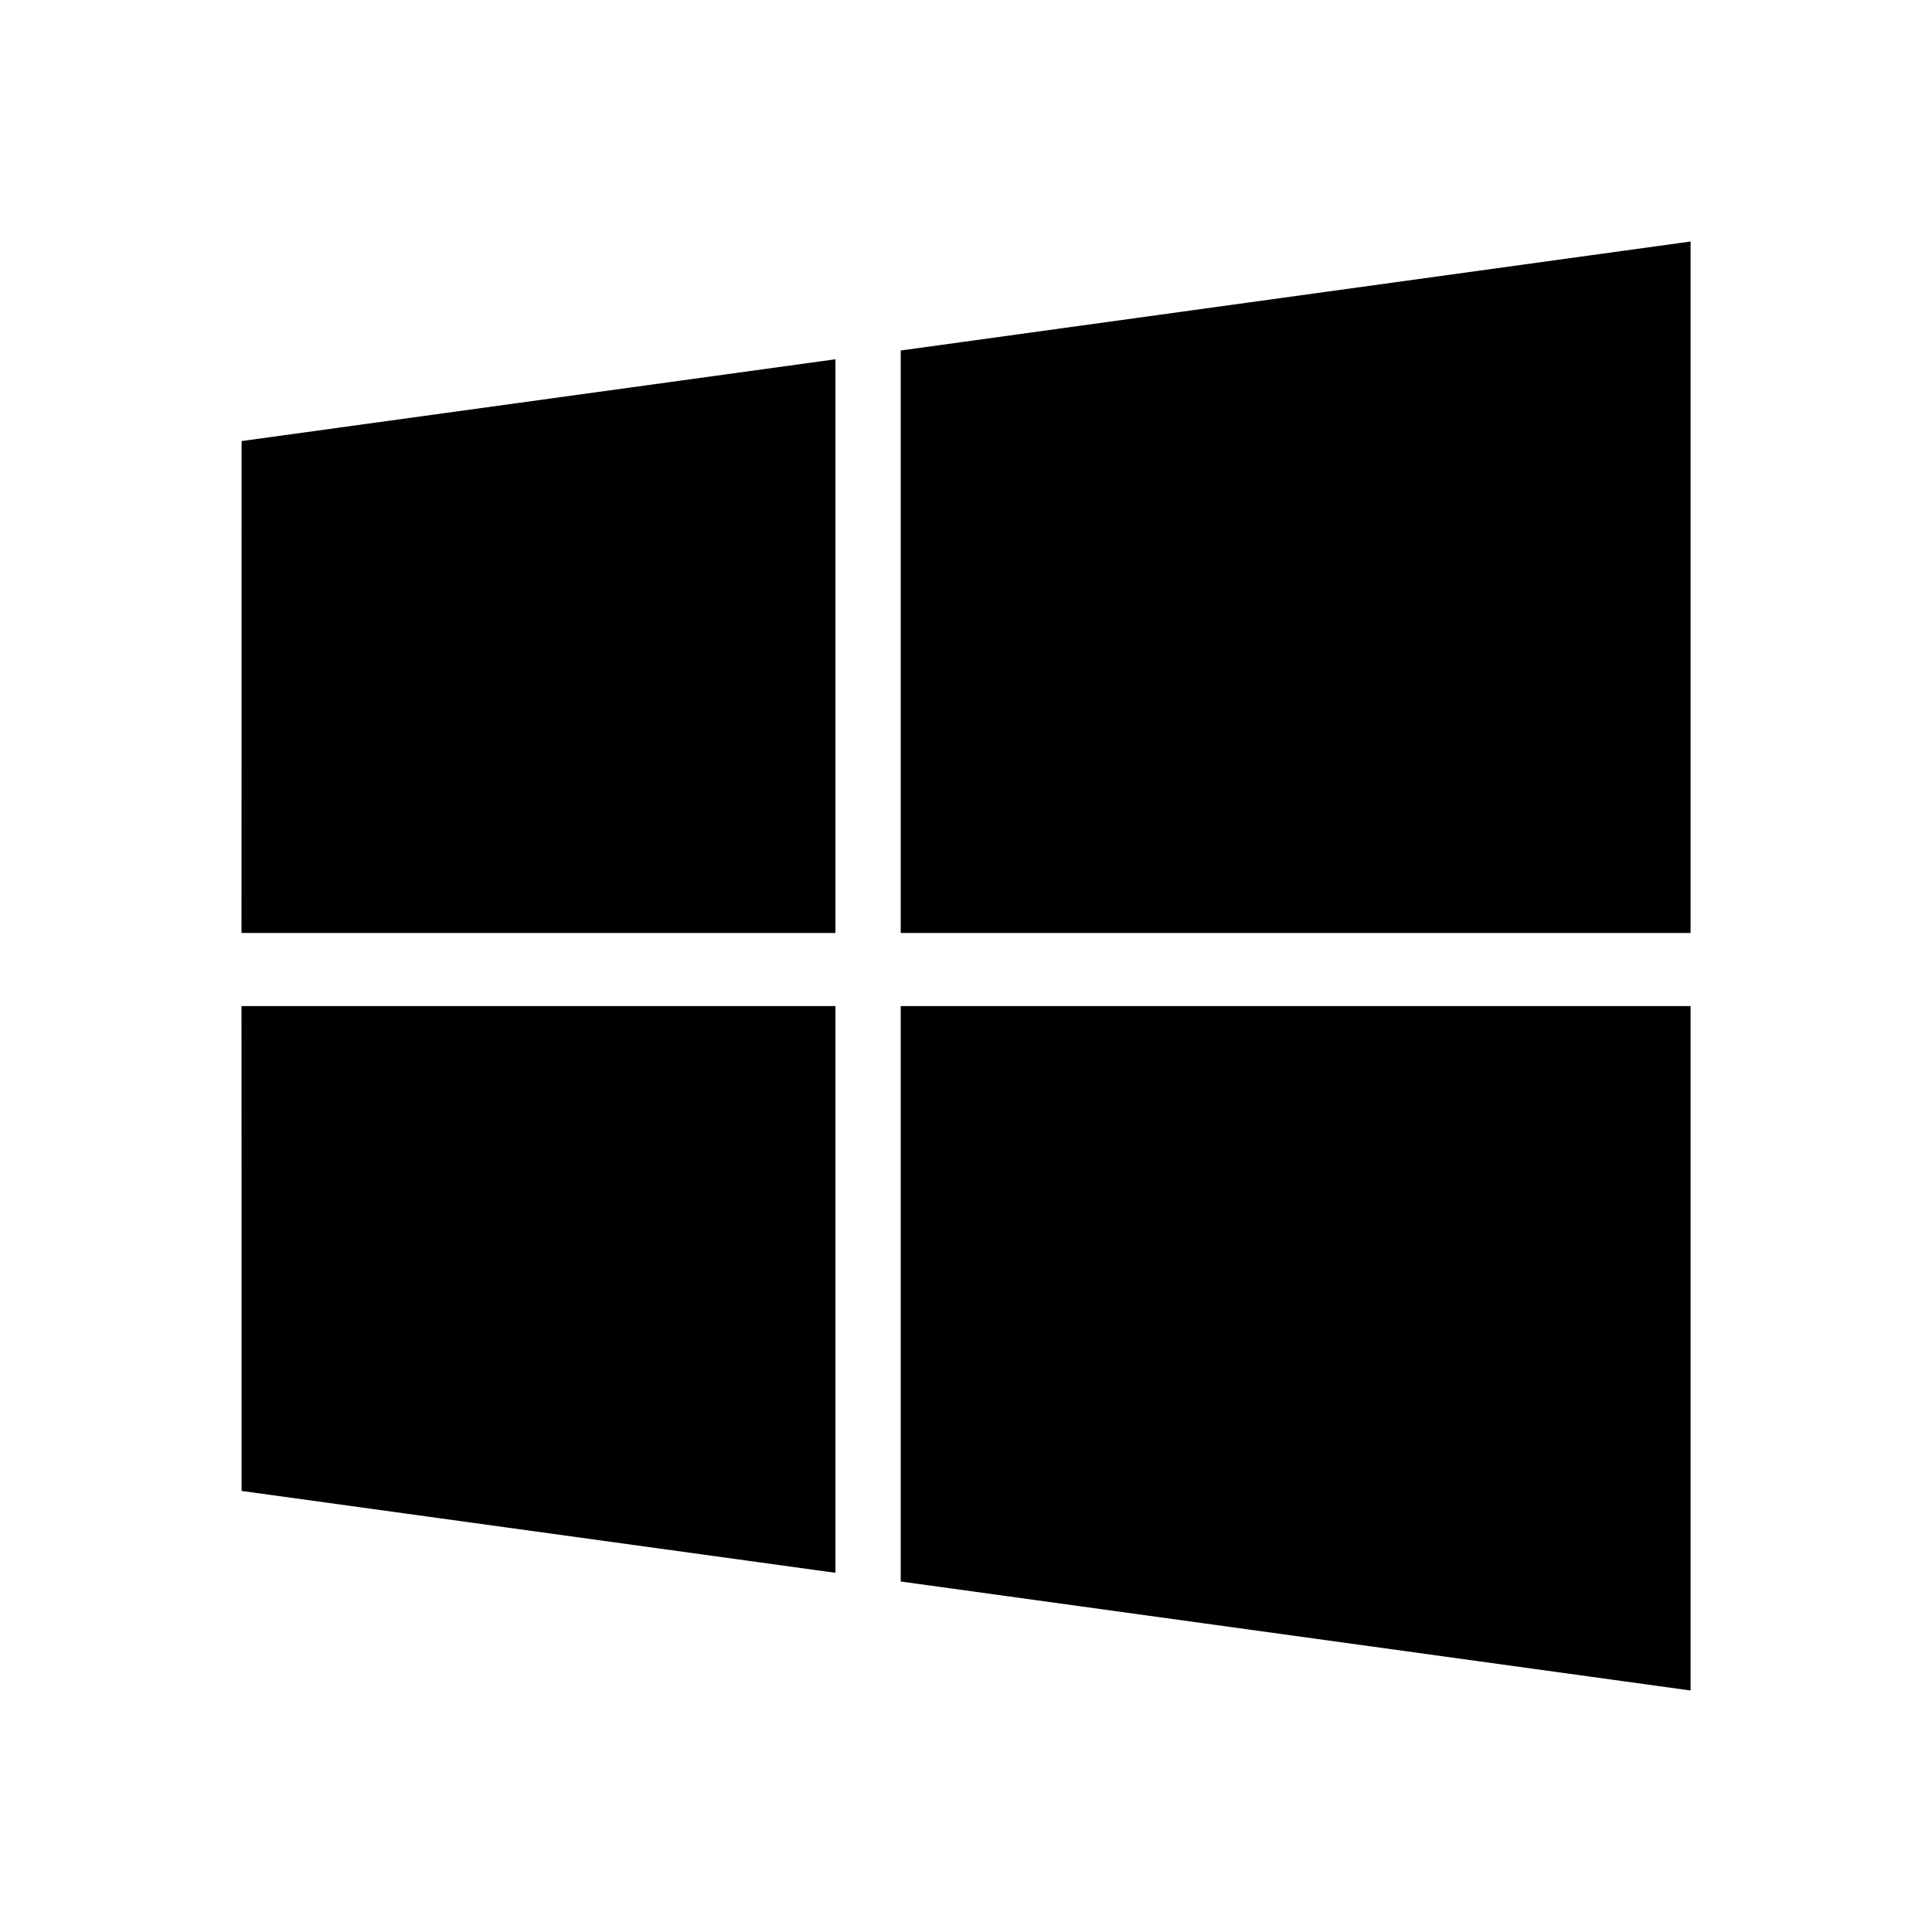
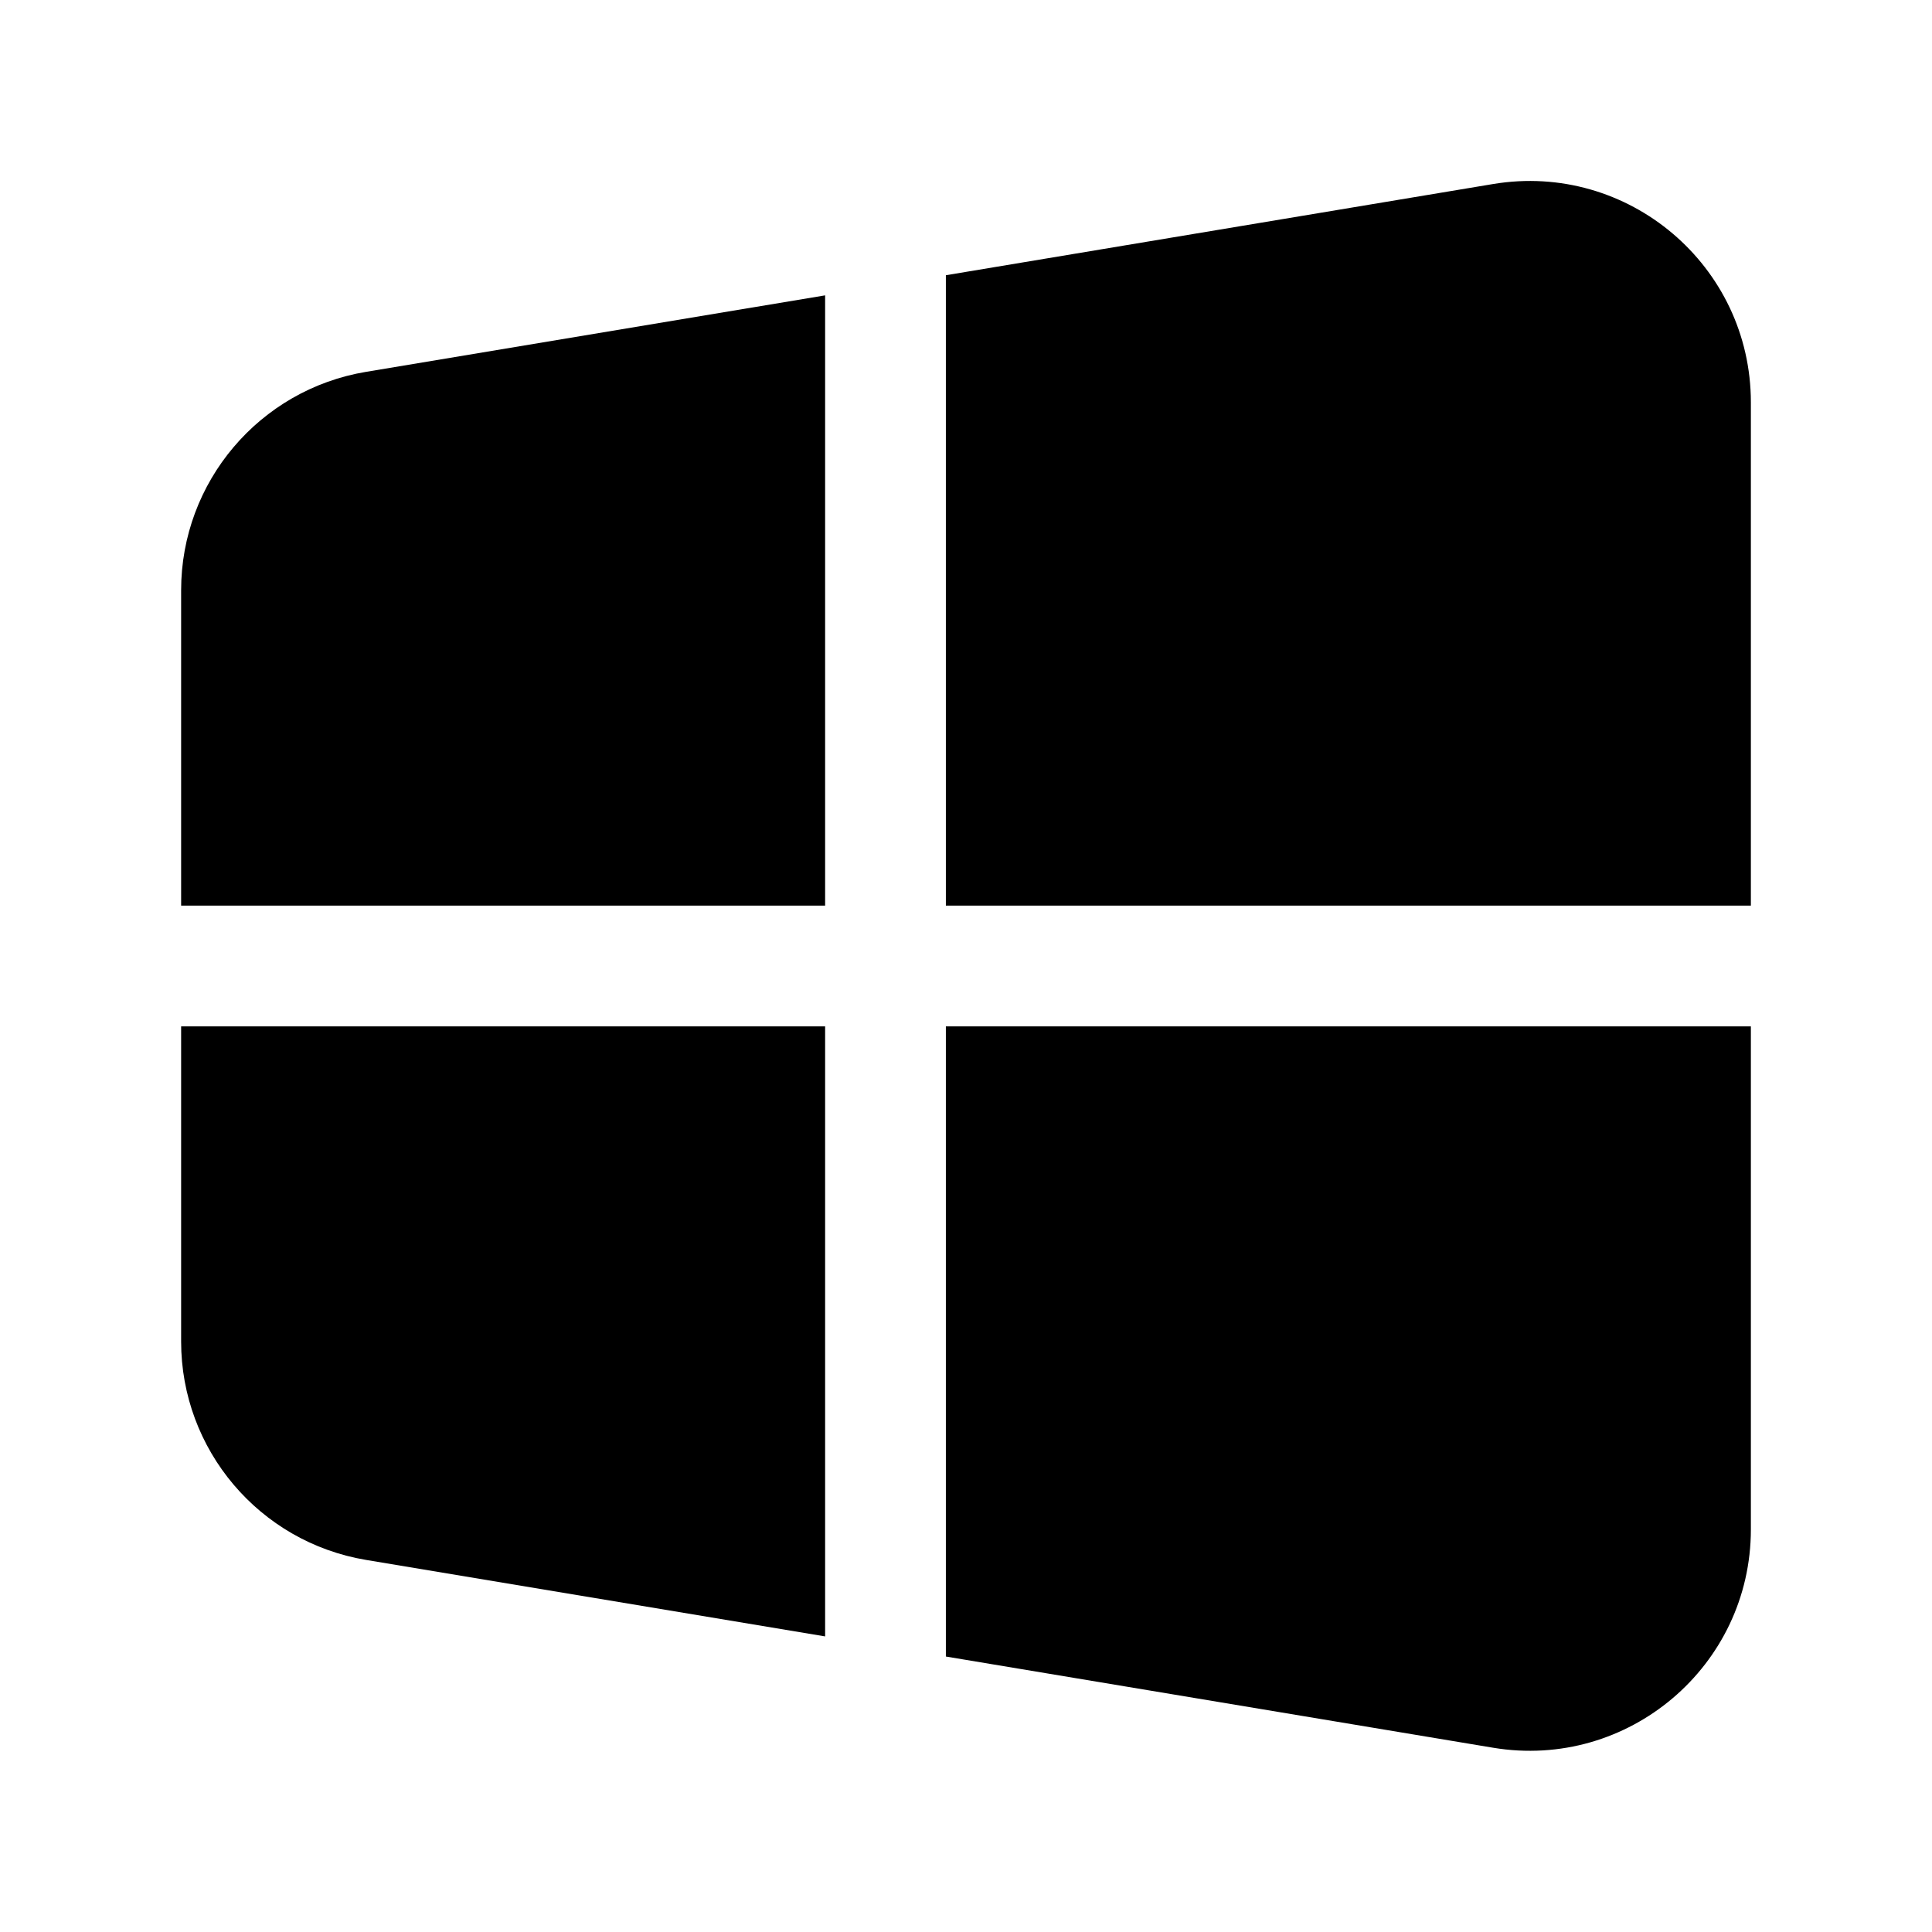
- <svg xmlns="http://www.w3.org/2000/svg" width="24" height="24" viewBox="0 0 24 24">
-   <path fill="currentColor" d="m3.001 5.479l7.377-1.016v7.127H3zm0 13.042l7.377 1.017v-7.04H3zm8.188 1.125L21.001 21v-8.502h-9.812zm0-15.292v7.236h9.812V3z" />
+ <svg xmlns="http://www.w3.org/2000/svg" viewBox="0 0 24 24" width="24" height="24" color="currentColor" fill="none">
+   <path d="M10.25 3.669L4.548 4.619C3.222 4.84 2.25 5.988 2.25 7.332V11.25H10.25V3.669Z" fill="currentColor" />
+   <path d="M2.25 12.75V16.665C2.25 18.009 3.222 19.157 4.548 19.378L10.25 20.328V12.75H2.25Z" fill="currentColor" />
+   <path d="M11.75 20.578L18.548 21.711C20.224 21.99 21.75 20.698 21.75 18.998V12.75H11.75V20.578Z" fill="currentColor" />
+   <path d="M21.75 11.25V4.999C21.75 3.299 20.224 2.007 18.548 2.286L11.75 3.419V11.25H21.75Z" fill="currentColor" />
</svg>
